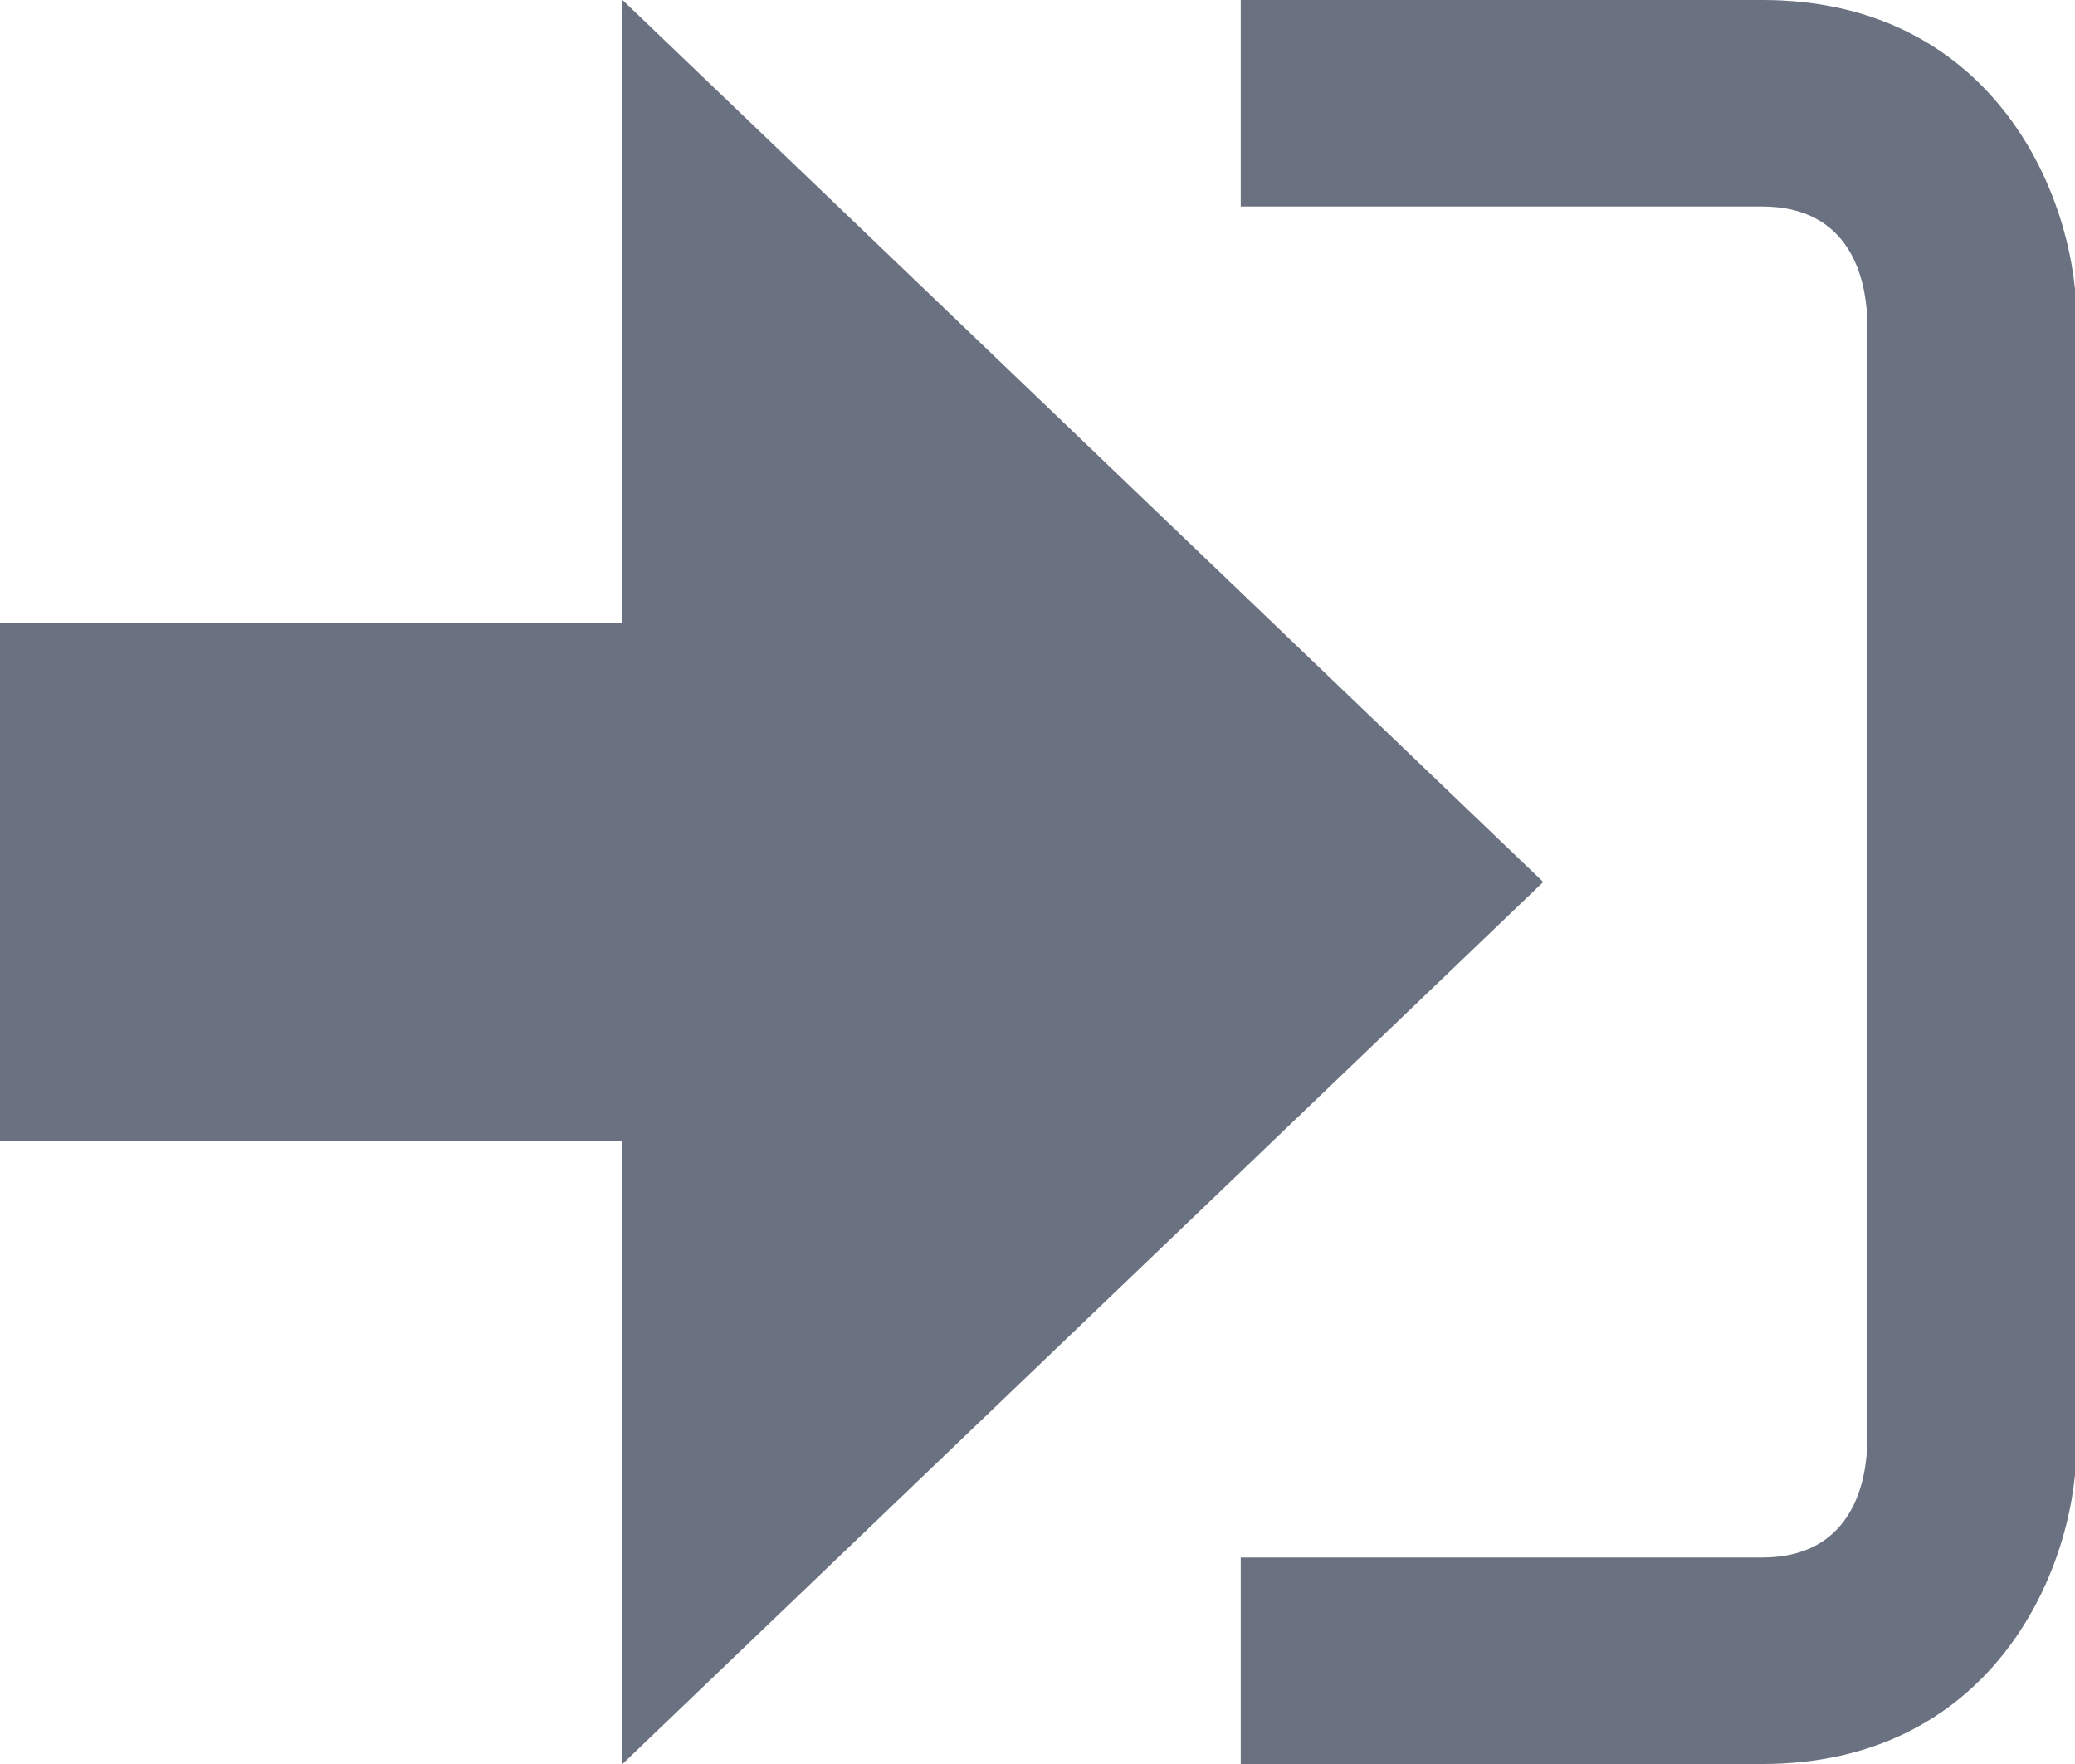
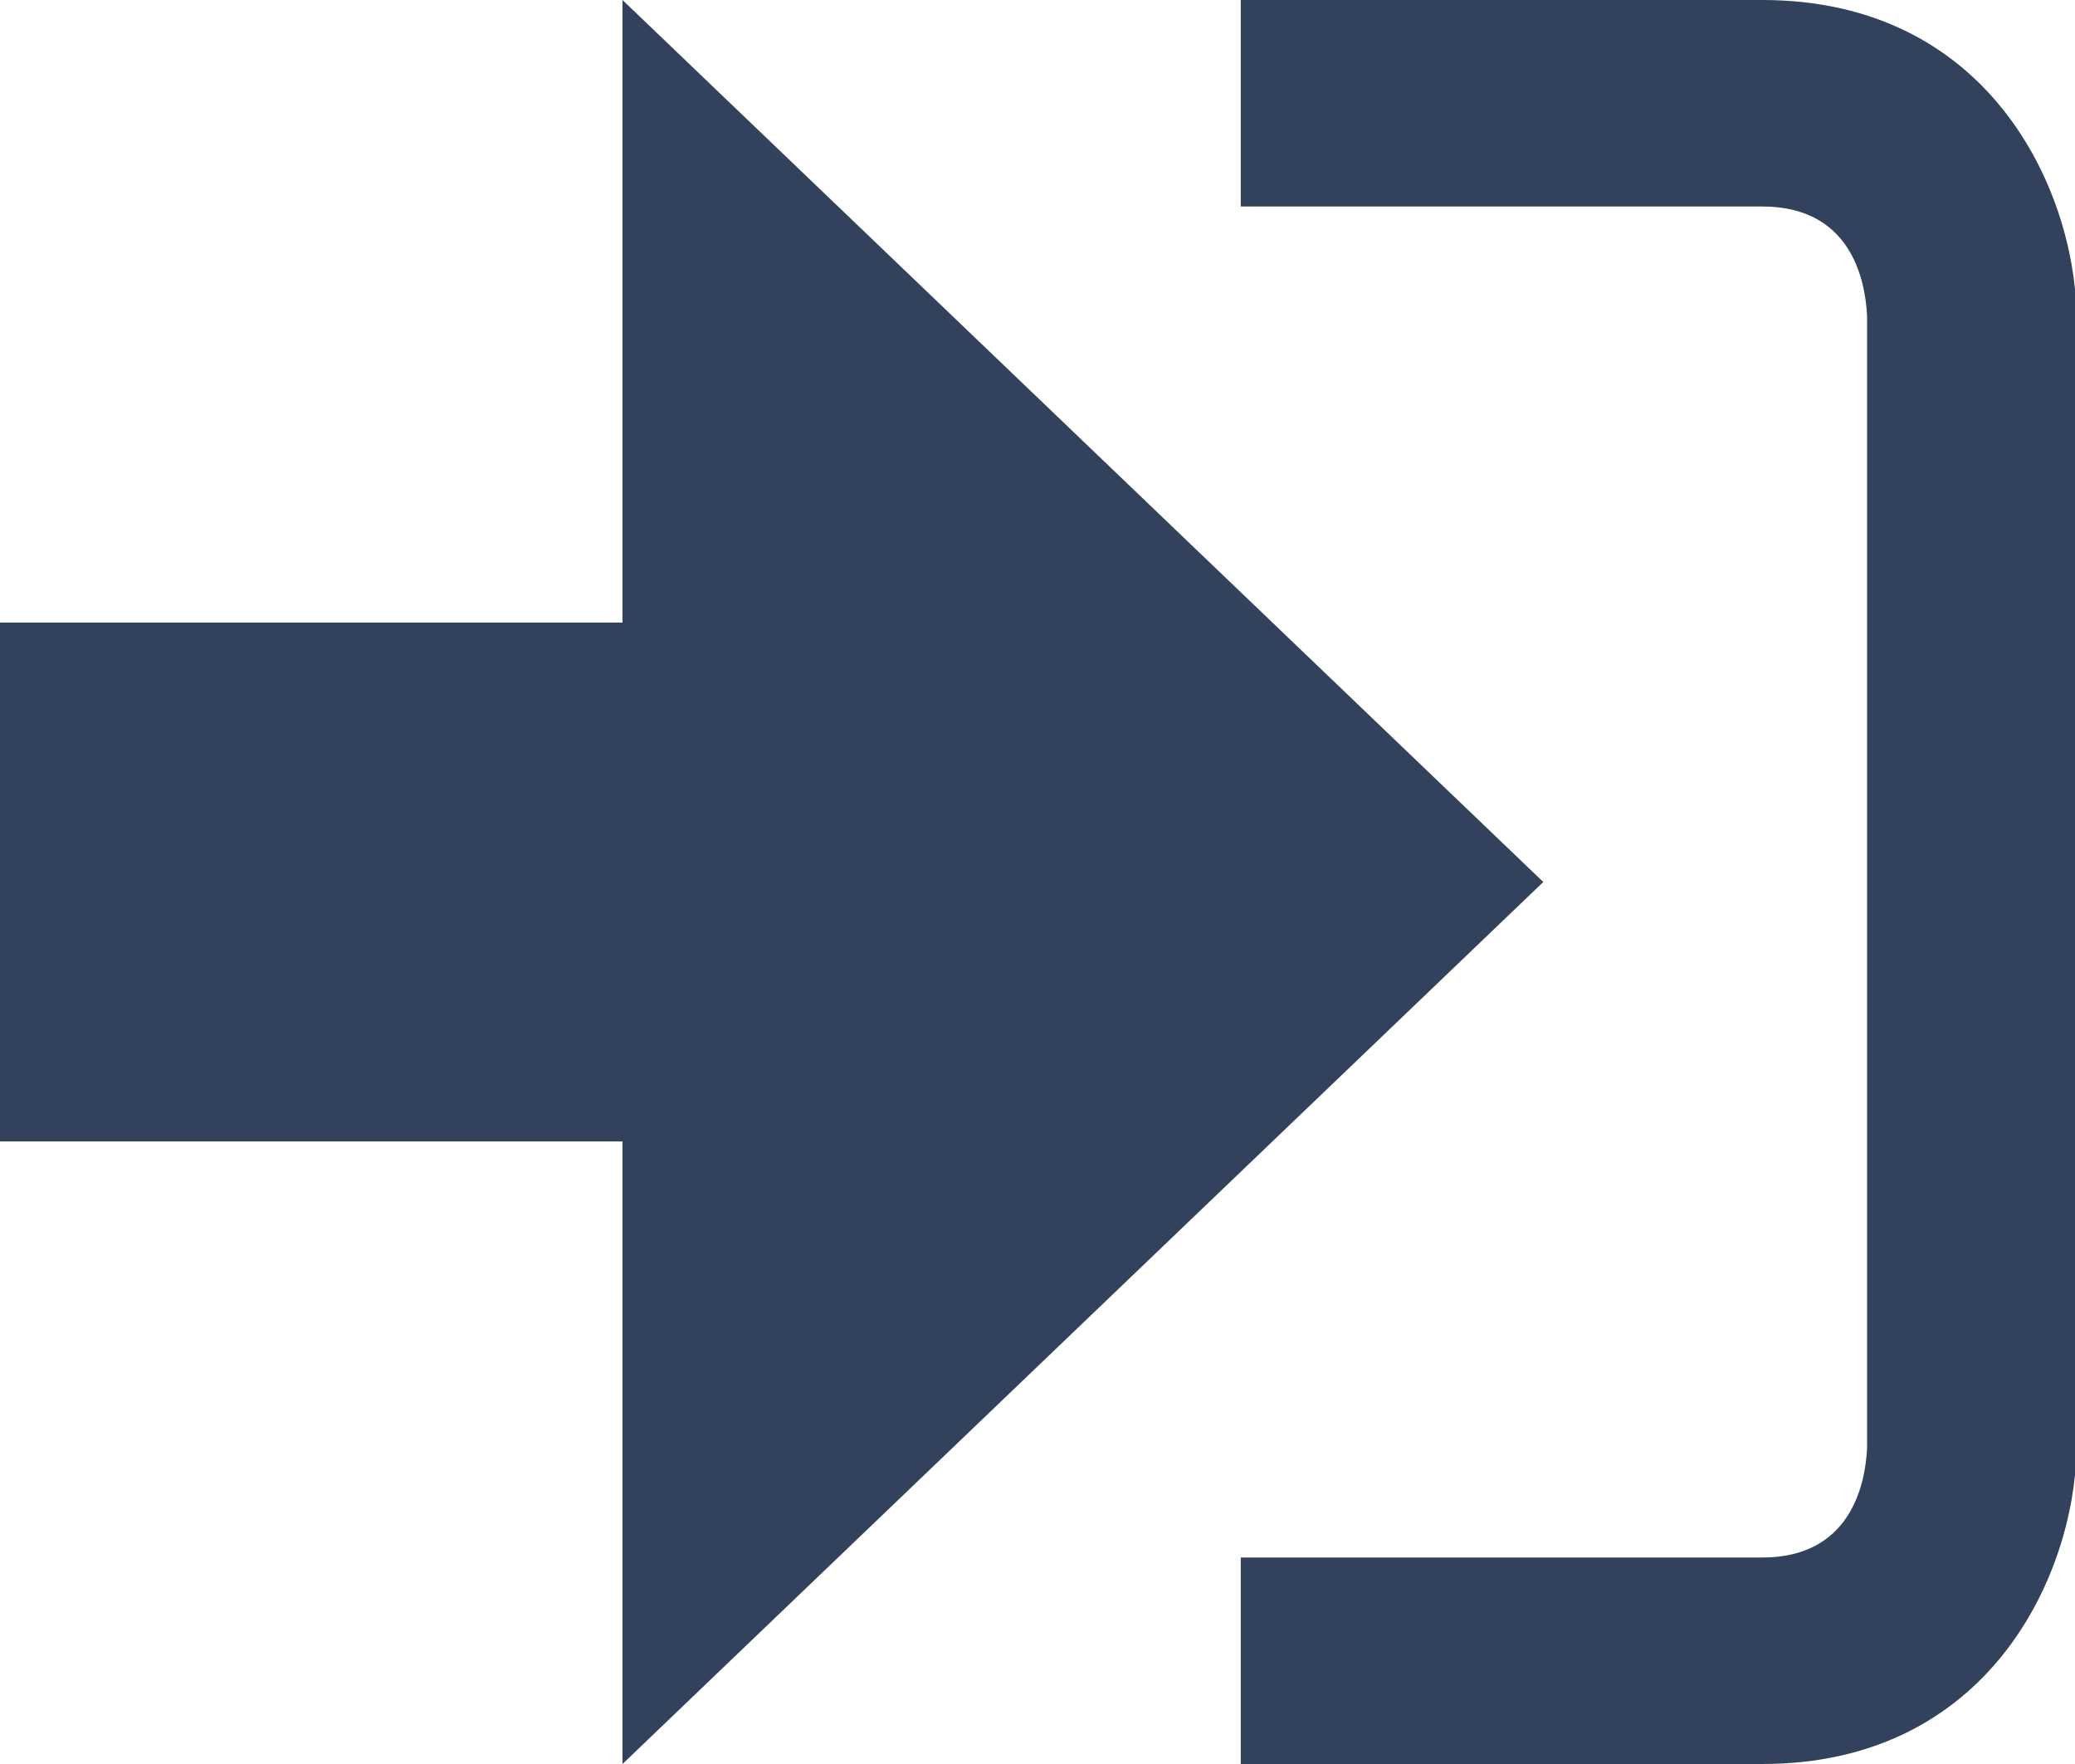
- <svg xmlns="http://www.w3.org/2000/svg" version="1.1" id="Layer_1" x="0px" y="0px" width="20px" height="17px" viewBox="0 0 20 17" enable-background="new 0 0 20 17" xml:space="preserve">
-   <g>
-     <polygon fill="#6a7180" points="14.875,8.5 6,0 6,6 0,6 0,11 6,11 6,17  " />
-   </g>
-   <path fill="#6a7180" d="M16.986,15.01h-5.027V17h5.027c2.178,0,3.004-1.81,3.029-3.026V3.028C19.99,1.811,19.164,0,16.986,0h-5.027  v1.99h5.027c0.839,0,0.992,0.681,1.01,1.057v10.904C17.979,14.327,17.825,15.01,16.986,15.01z" />
+ <svg xmlns="http://www.w3.org/2000/svg" width="20" height="17" viewBox="0 0 20 17">
+   <path fill="#32425C" d="M14.875 8.5L6 0v6H0v5h6v6z" />
+   <path fill="#32425C" d="M16.986 15.01h-5.027V17h5.027c2.178 0 3.004-1.81 3.029-3.026V3.028C19.99 1.811 19.164 0 16.986 0h-5.027v1.99h5.027c.839 0 .992.681 1.01 1.057v10.904c-.017.376-.171 1.059-1.01 1.059z" />
</svg>
